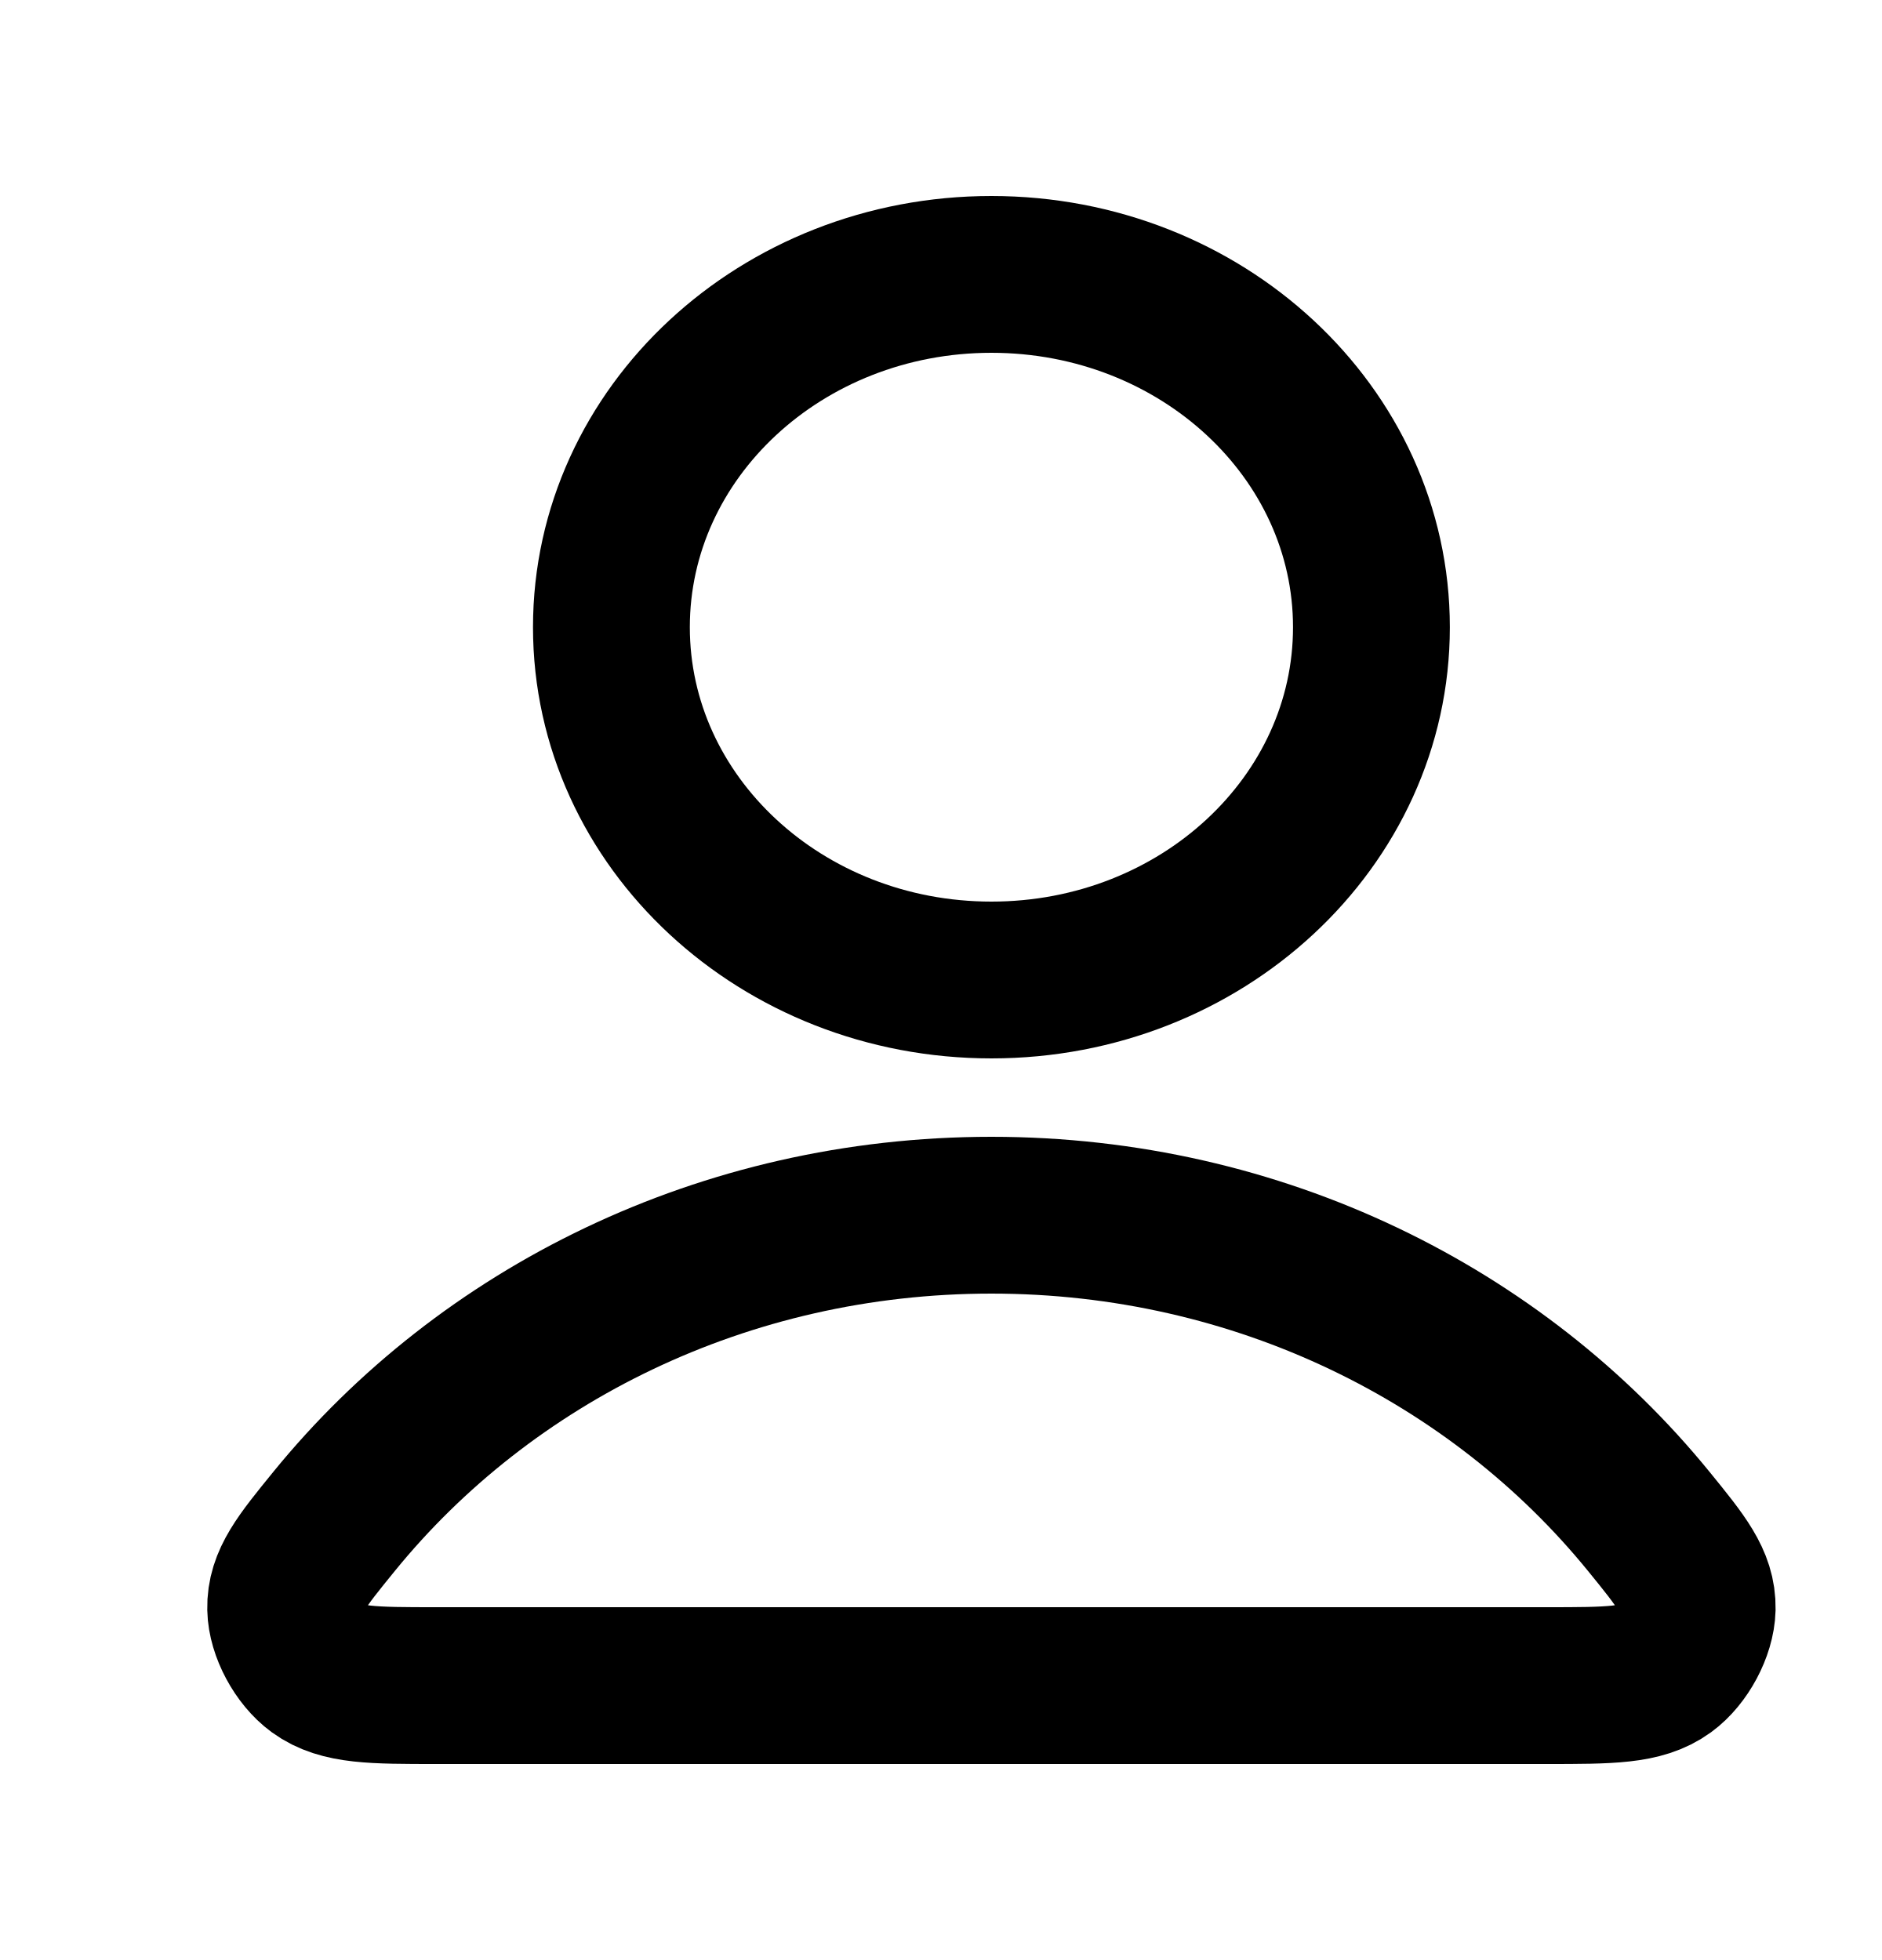
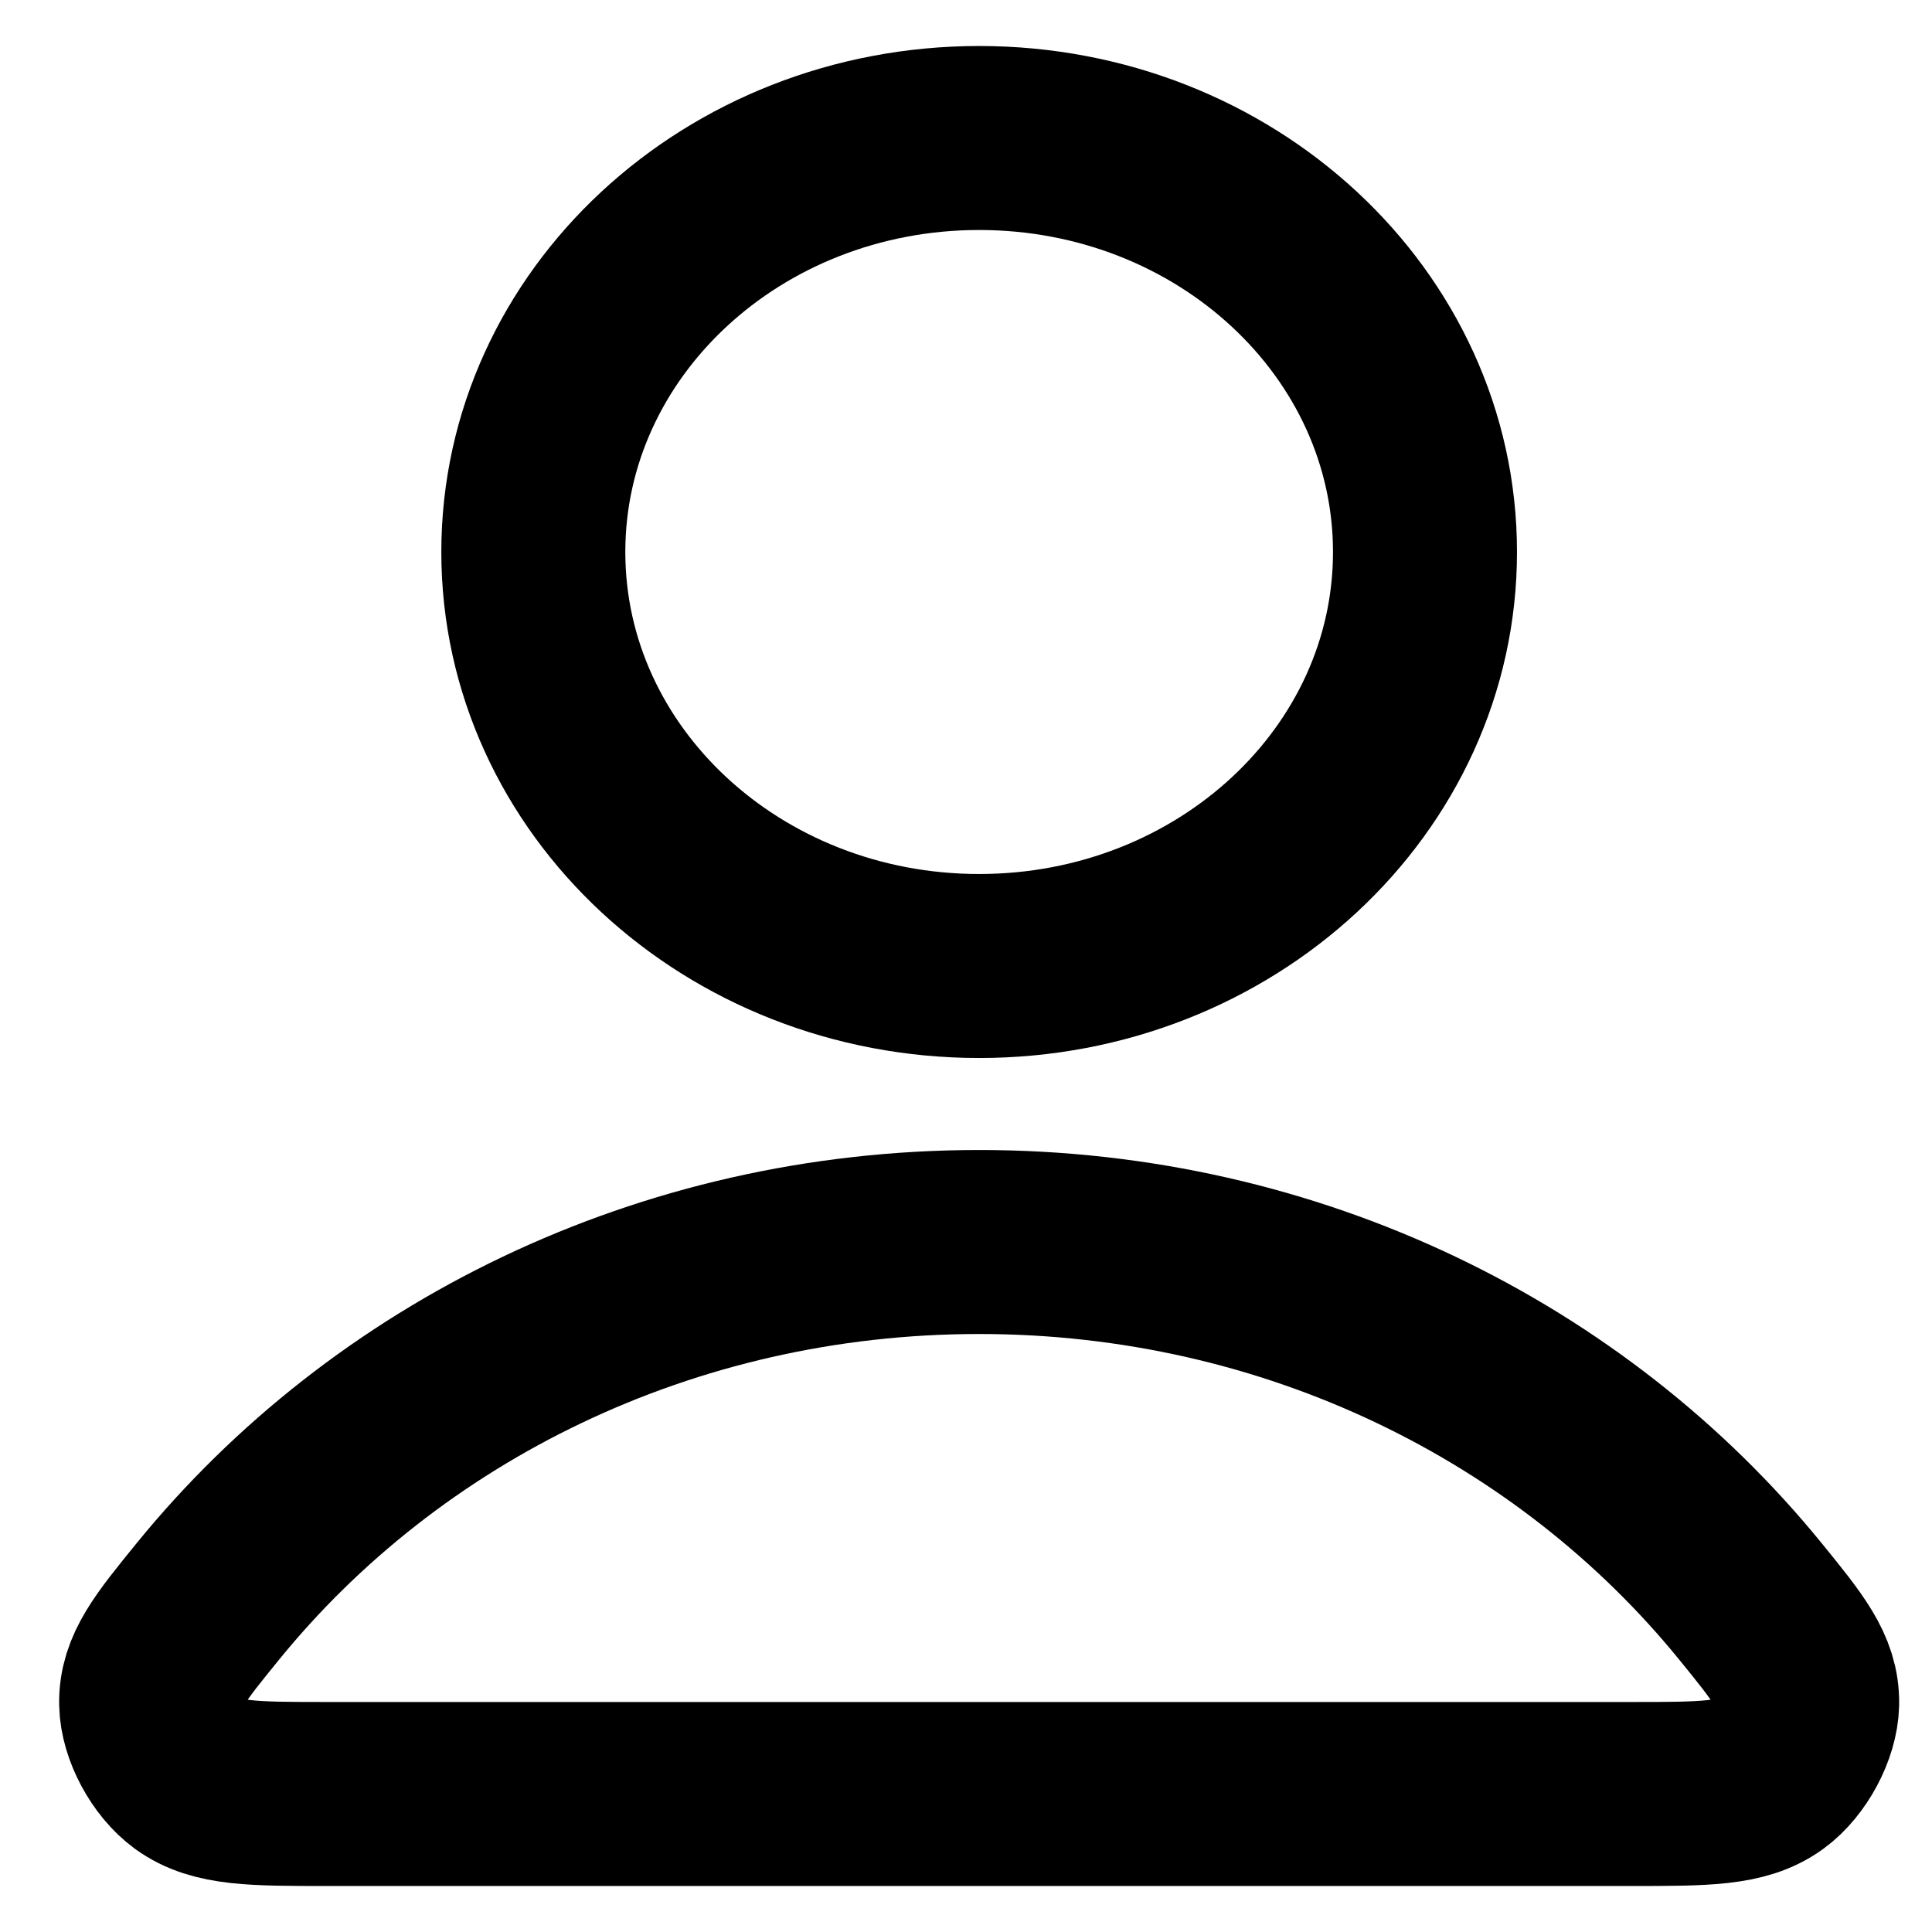
- <svg xmlns="http://www.w3.org/2000/svg" width="24" height="25" viewBox="0 0 24 25" fill="none">
-   <path d="M12.643 15.5C9.229 15.5 6.193 17.031 4.26 19.406C3.844 19.917 3.636 20.173 3.643 20.518C3.648 20.785 3.829 21.122 4.055 21.287C4.348 21.5 4.753 21.5 5.565 21.5H19.721C20.532 21.5 20.938 21.5 21.231 21.287C21.457 21.122 21.637 20.785 21.643 20.518C21.649 20.173 21.442 19.917 21.026 19.406C19.093 17.031 16.057 15.5 12.643 15.5Z" stroke="black" stroke-width="2" stroke-linecap="round" stroke-linejoin="round" />
-   <path d="M12.643 12.5C15.319 12.5 17.489 10.485 17.489 8C17.489 5.515 15.319 3.5 12.643 3.5C9.966 3.5 7.797 5.515 7.797 8C7.797 10.485 9.966 12.5 12.643 12.5Z" stroke="black" stroke-width="2" stroke-linecap="round" stroke-linejoin="round" />
+ <svg xmlns="http://www.w3.org/2000/svg" width="21" height="21" viewBox="0 0 21 21" fill="none">
+   <path d="M10.643 13.5C7.229 13.5 4.193 15.031 2.26 17.406C1.844 17.917 1.636 18.173 1.643 18.518C1.648 18.785 1.829 19.122 2.055 19.287C2.348 19.5 2.753 19.5 3.565 19.5H17.721C18.532 19.5 18.938 19.5 19.231 19.287C19.457 19.122 19.637 18.785 19.643 18.518C19.649 18.173 19.442 17.917 19.026 17.406C17.093 15.031 14.057 13.5 10.643 13.5Z" stroke="black" stroke-width="2" stroke-linecap="round" stroke-linejoin="round" />
+   <path d="M10.643 10.5C13.319 10.5 15.489 8.485 15.489 6C15.489 3.515 13.319 1.5 10.643 1.5C7.966 1.5 5.797 3.515 5.797 6C5.797 8.485 7.966 10.5 10.643 10.5Z" stroke="black" stroke-width="2" stroke-linecap="round" stroke-linejoin="round" />
</svg>
